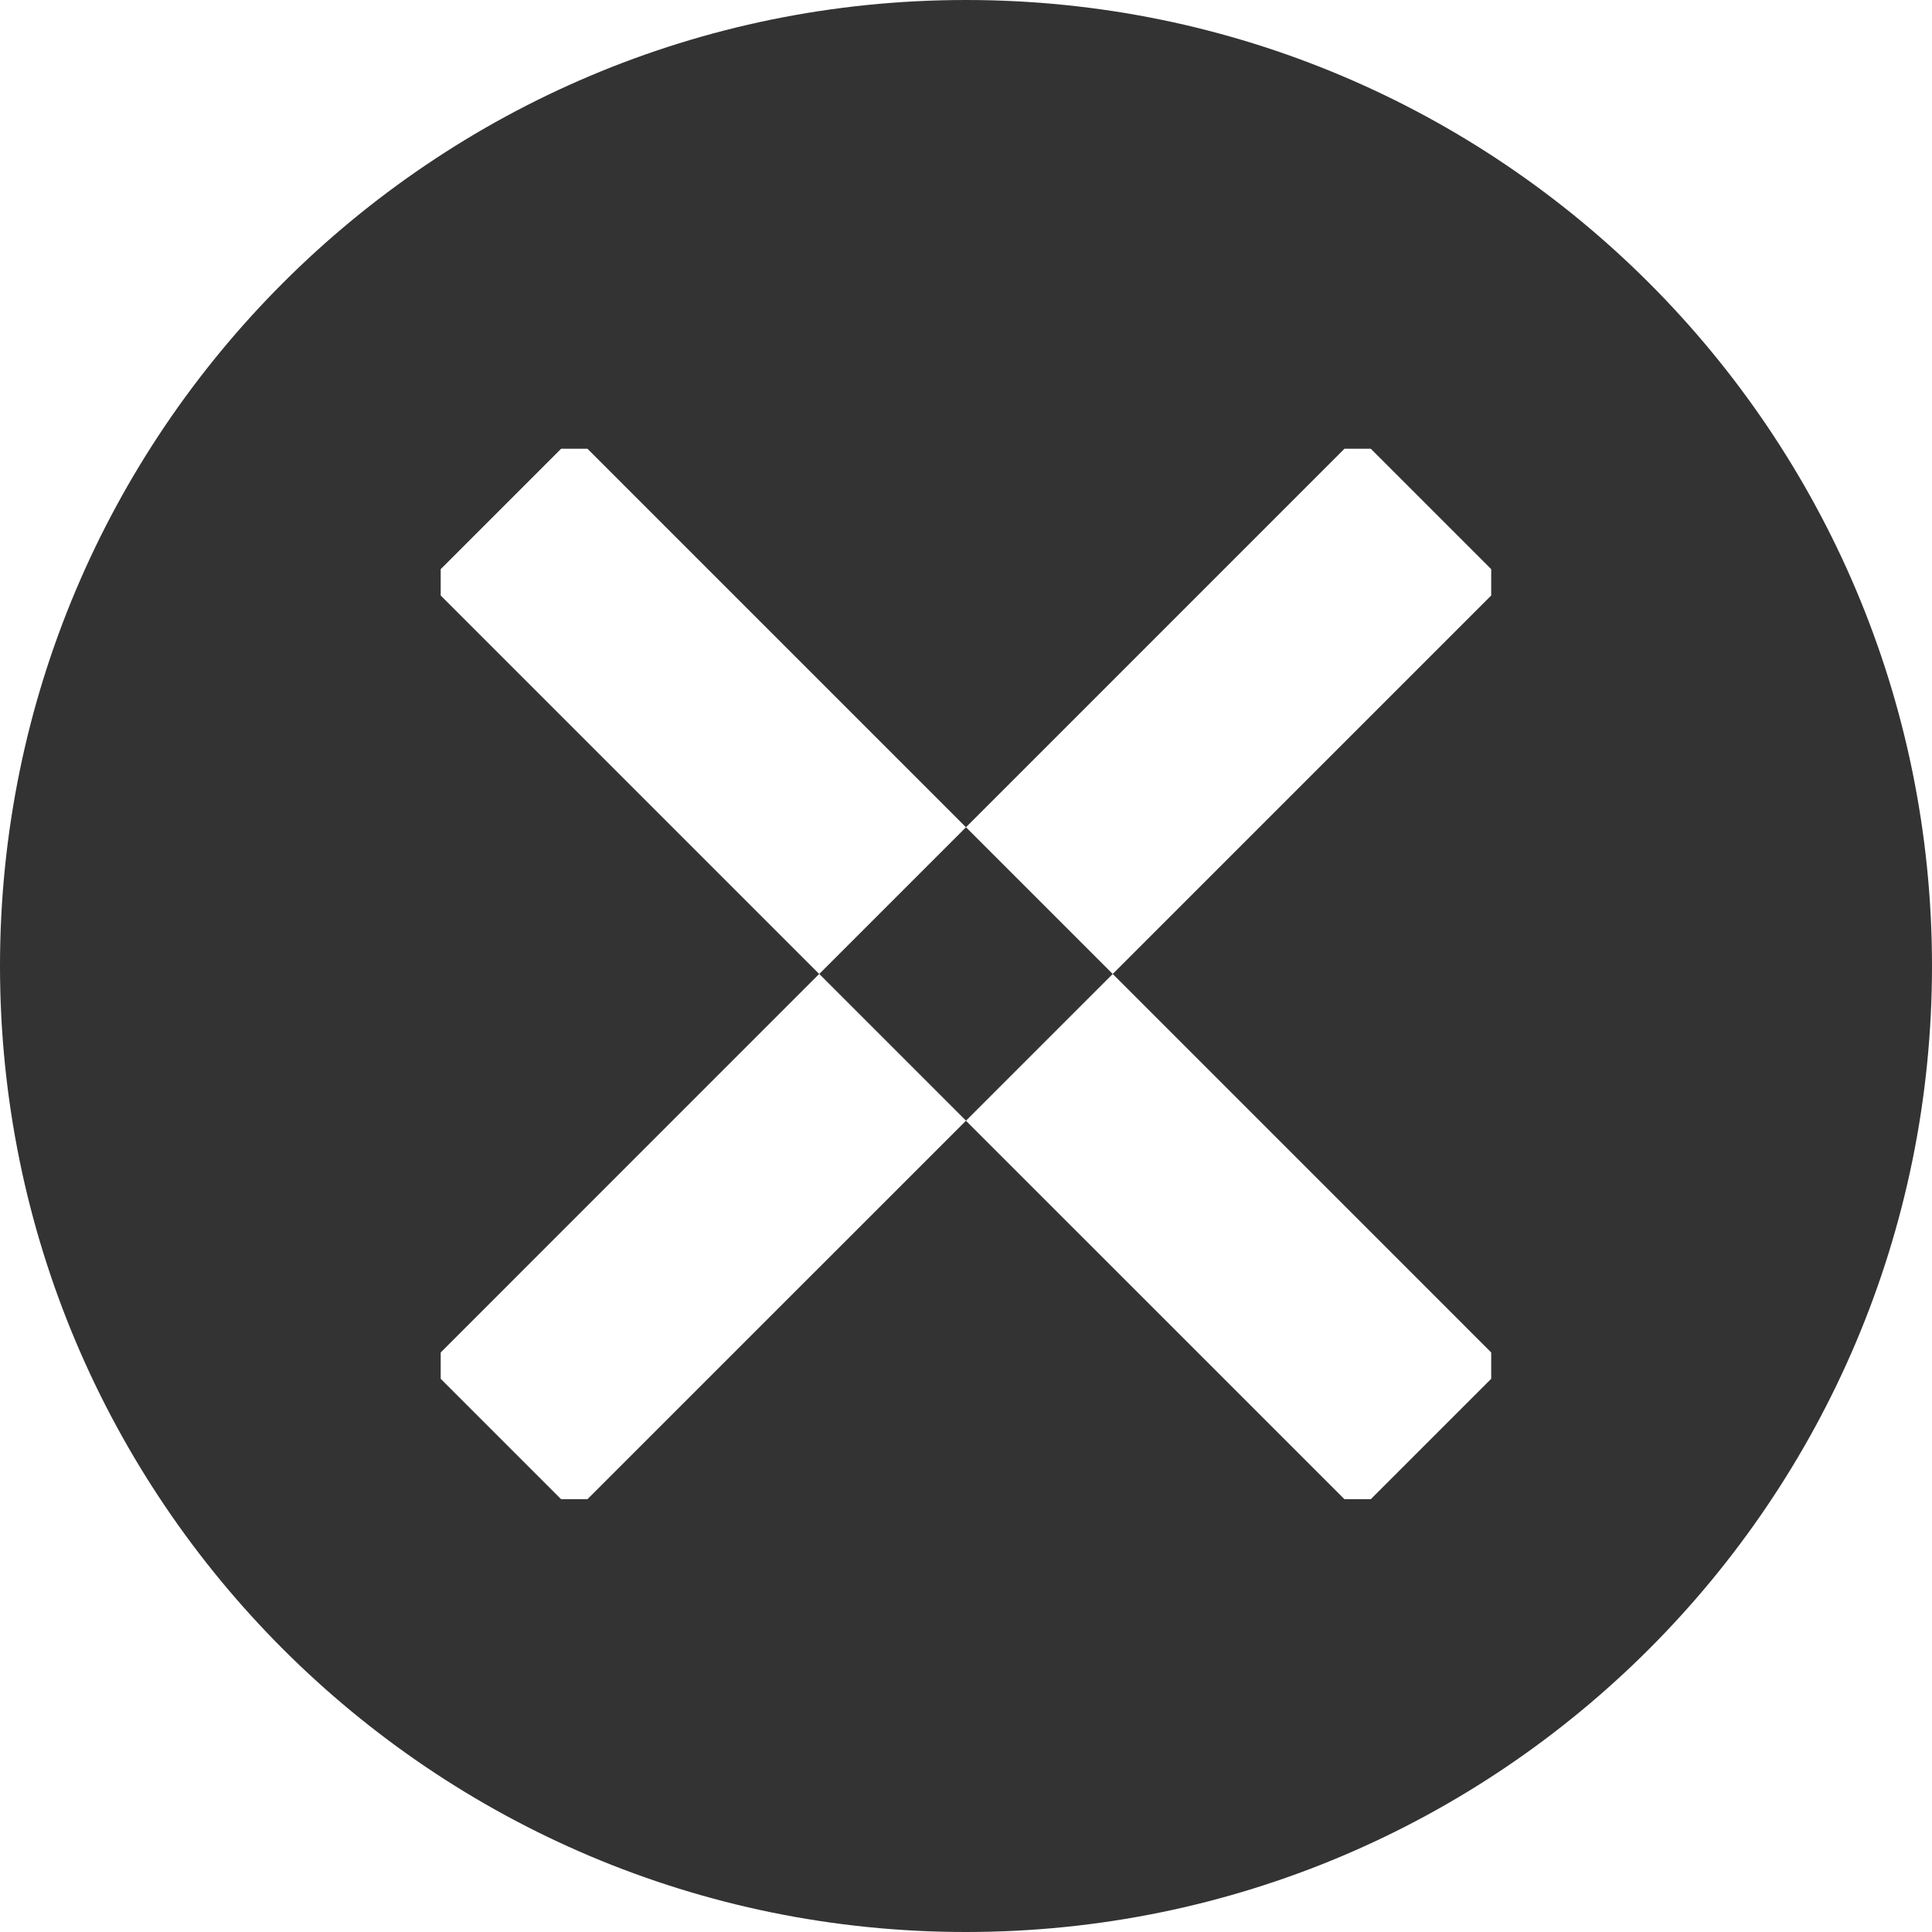
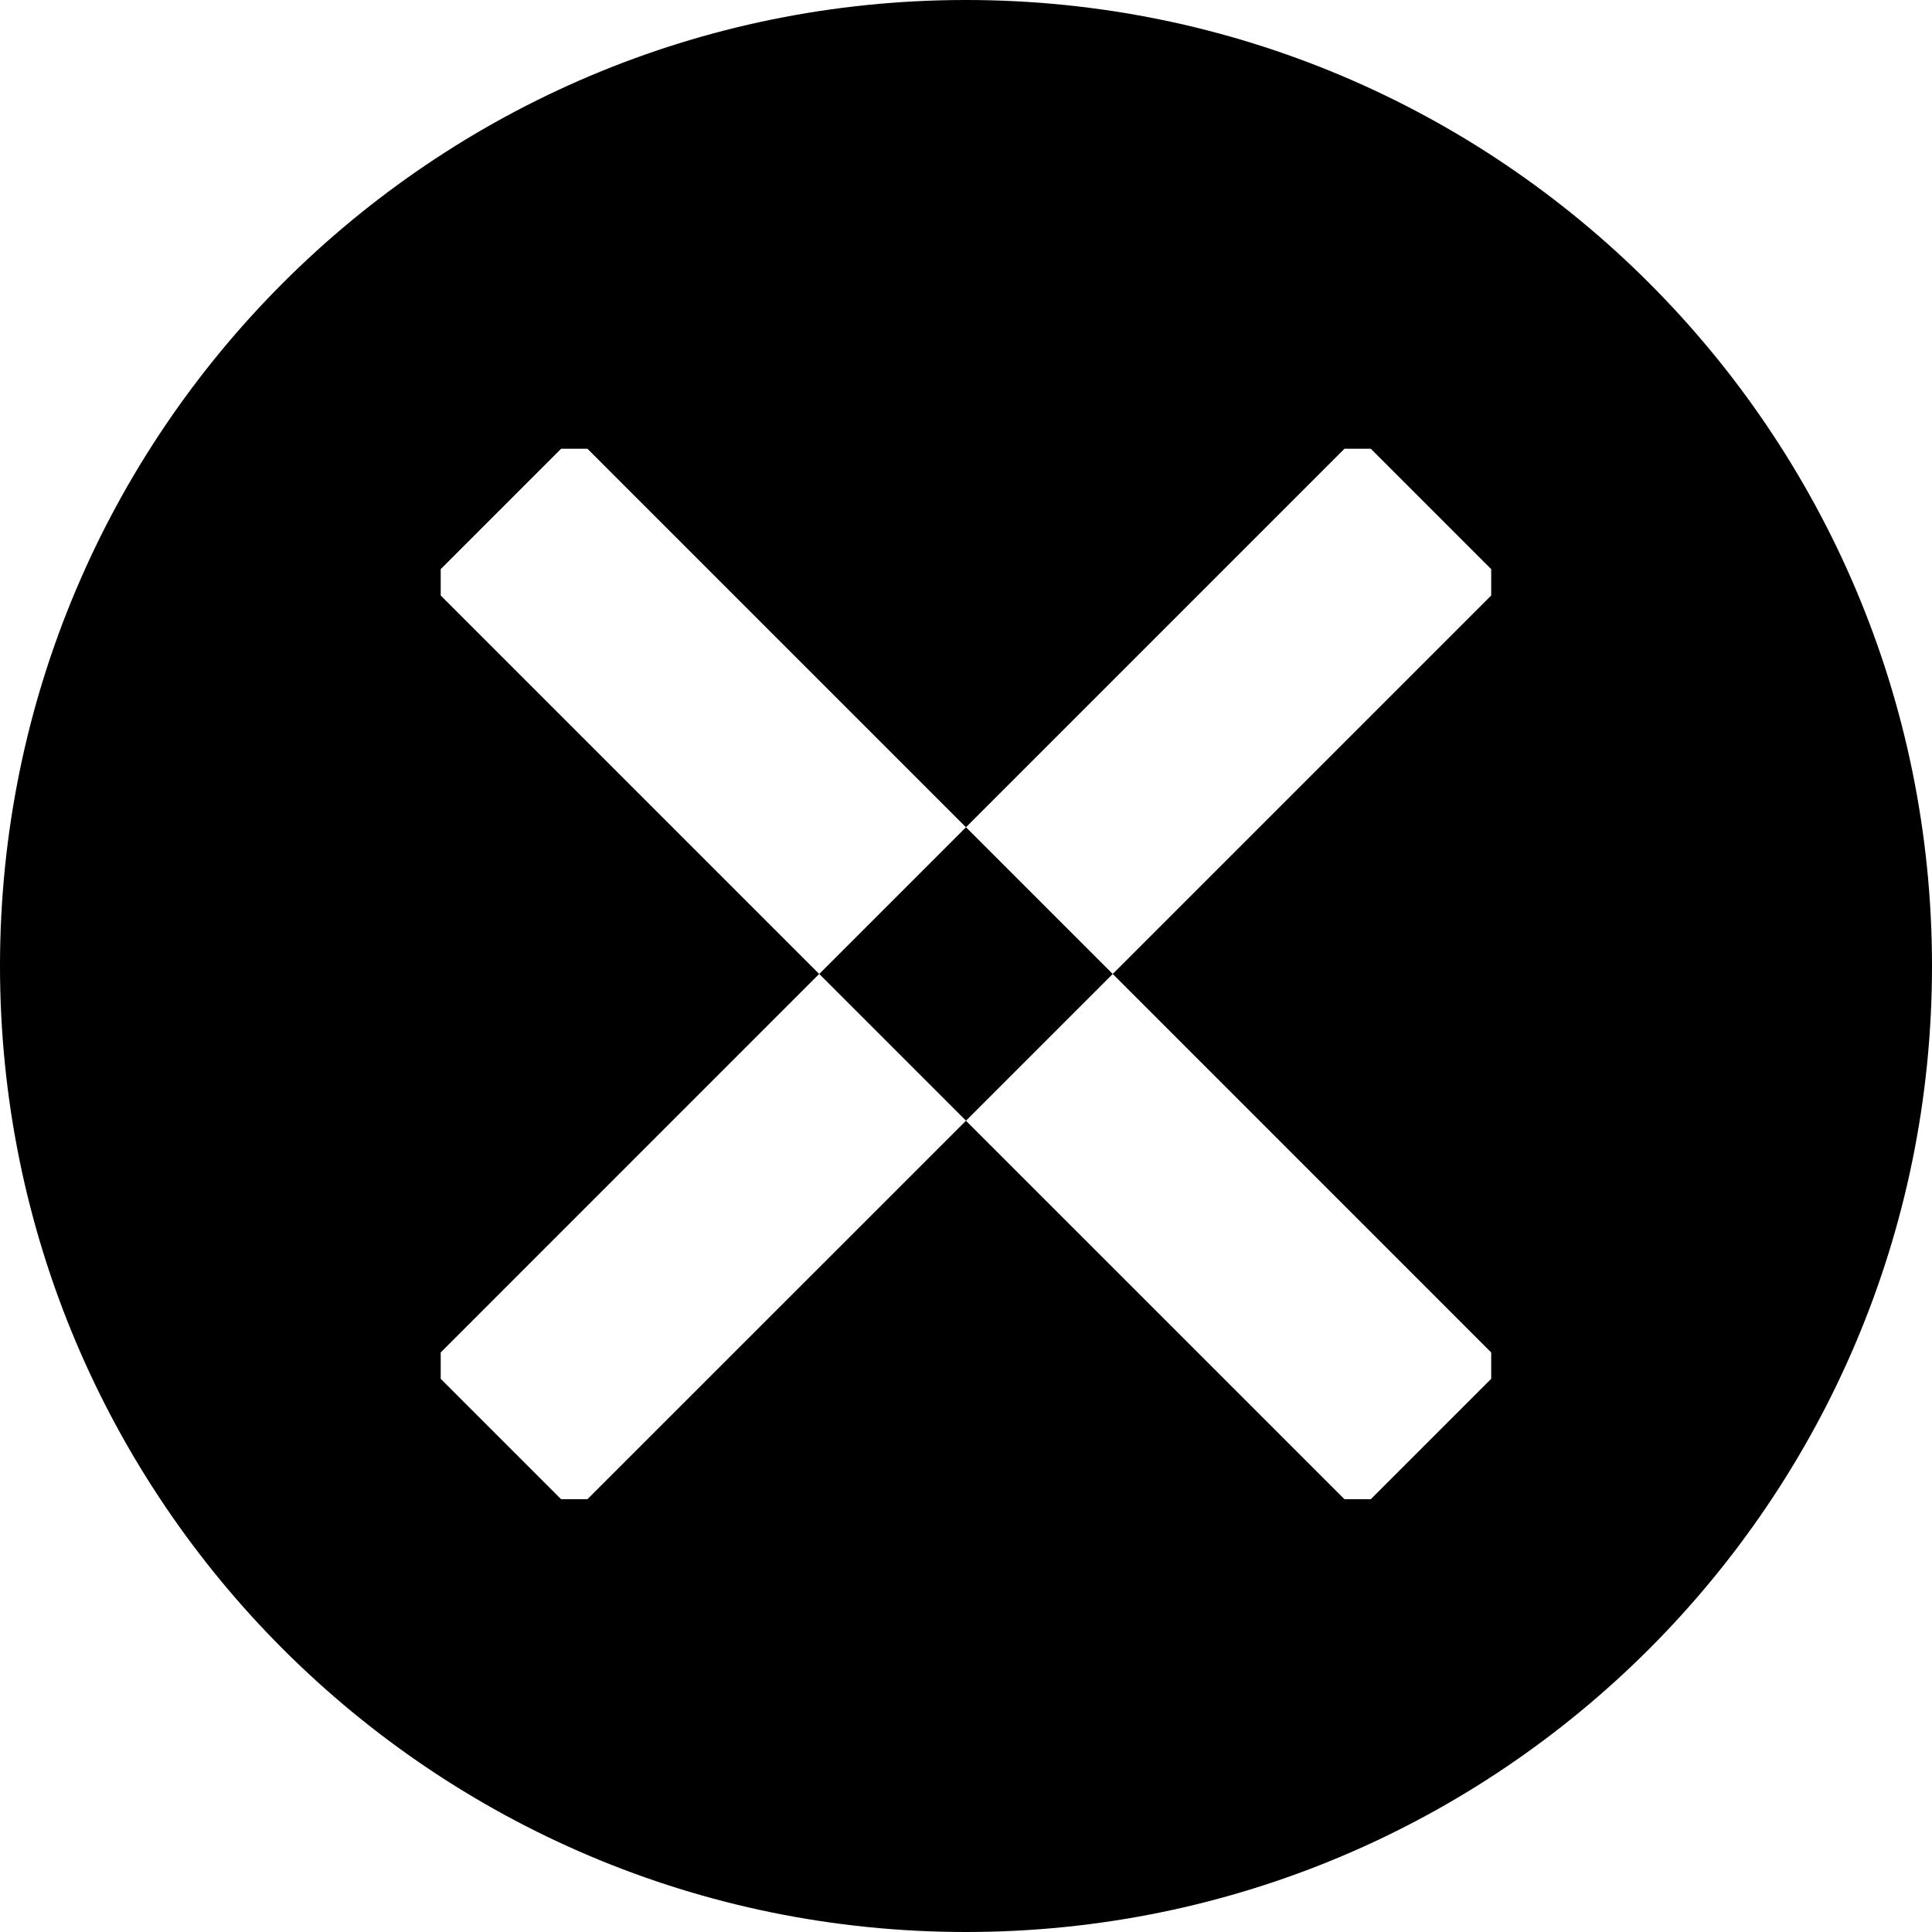
<svg xmlns="http://www.w3.org/2000/svg" viewBox="0 0 388.94 388.94">
-   <rect x="173.59" y="175.19" width="41.77" height="41.77" transform="translate(-81.69 194.94) rotate(-45)" fill="#333333" />
-   <path d="M194.47,0C87.07,0,0,87.07,0,194.47s87.07,194.47,194.47,194.47,194.47-87.07,194.47-194.47S301.87,0,194.47,0ZM300.2,119.88l-76.19,76.19,76.19,76.2v5.3l-24.24,24.24h-5.3l-76.2-76.19-76.2,76.19h-5.3l-24.24-24.24v-5.3l76.19-76.2-76.19-76.19v-5.3l24.24-24.24h5.3l76.2,76.2,76.2-76.2h5.3l24.24,24.24v5.3Z" fill="#333333" />
+   <rect x="173.59" y="175.19" width="41.77" height="41.77" transform="translate(-81.69 194.94) rotate(-45)" />
+   <path d="M194.47,0C87.07,0,0,87.07,0,194.47s87.07,194.47,194.47,194.47,194.47-87.07,194.47-194.47S301.87,0,194.47,0ZM300.2,119.88l-76.19,76.19,76.19,76.2v5.3l-24.24,24.24h-5.3l-76.2-76.19-76.2,76.19h-5.3l-24.24-24.24v-5.3l76.19-76.2-76.19-76.19v-5.3l24.24-24.24h5.3l76.2,76.2,76.2-76.2h5.3l24.24,24.24v5.3Z" />
</svg>
